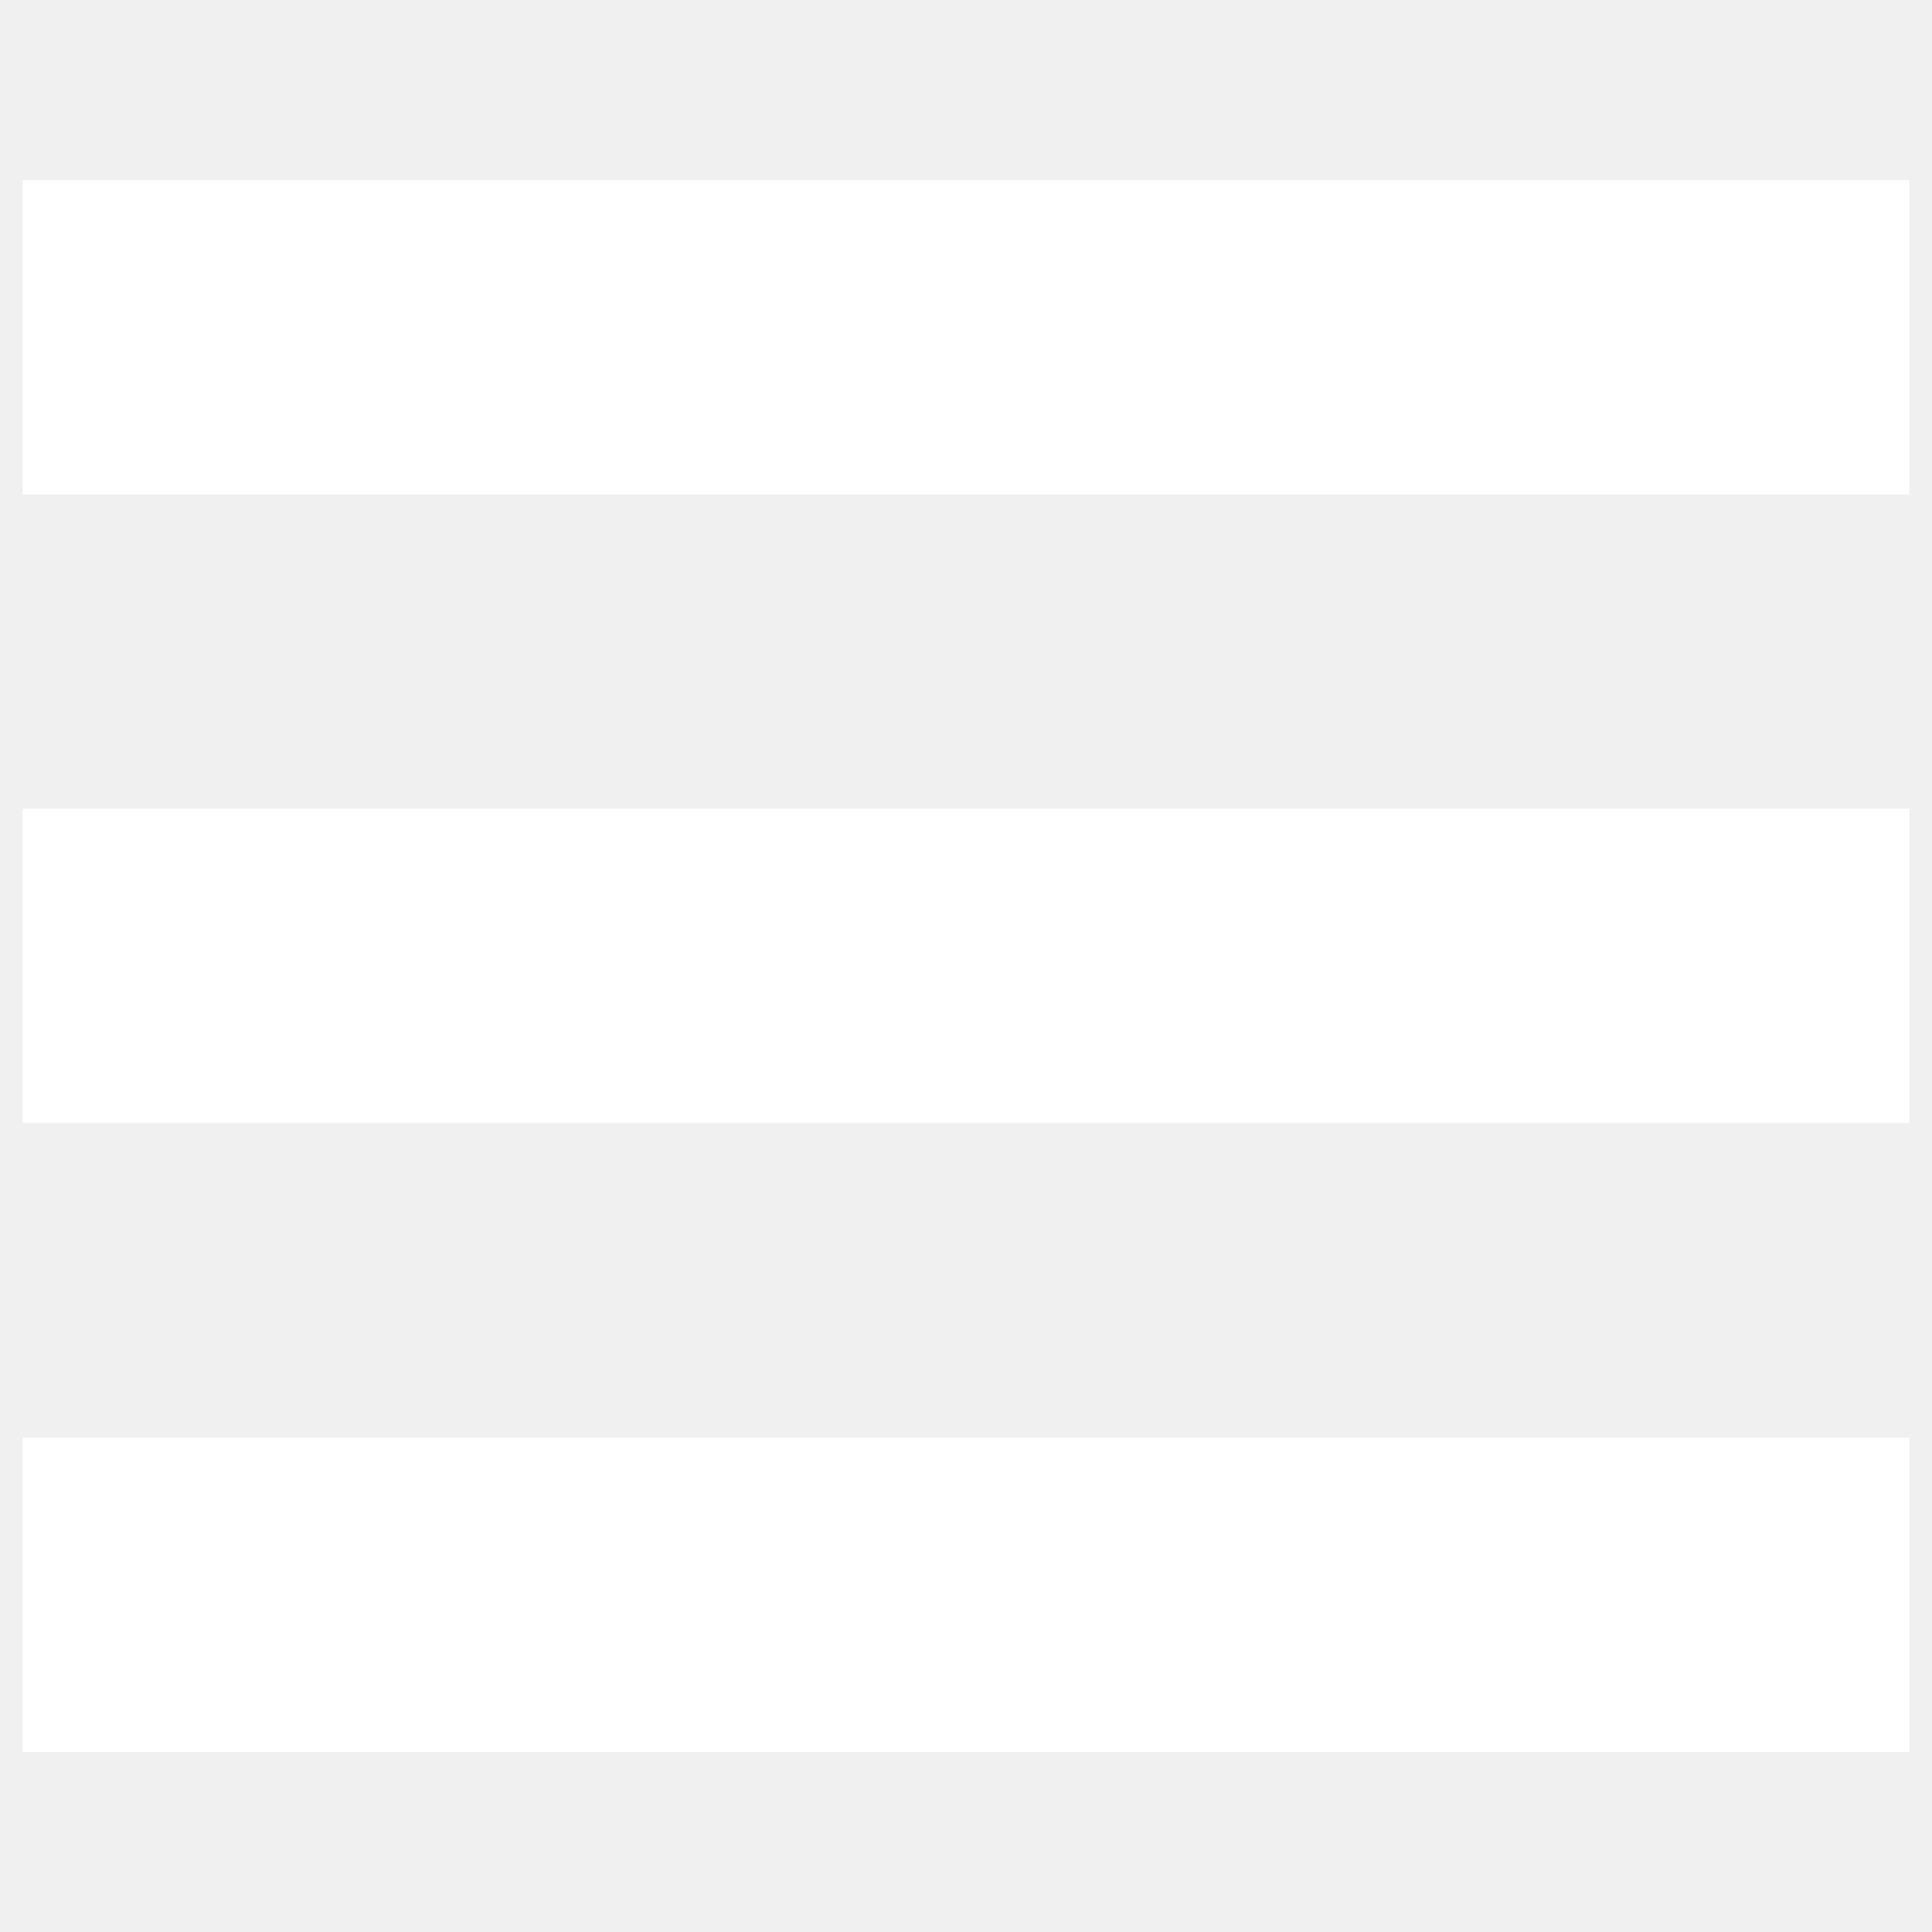
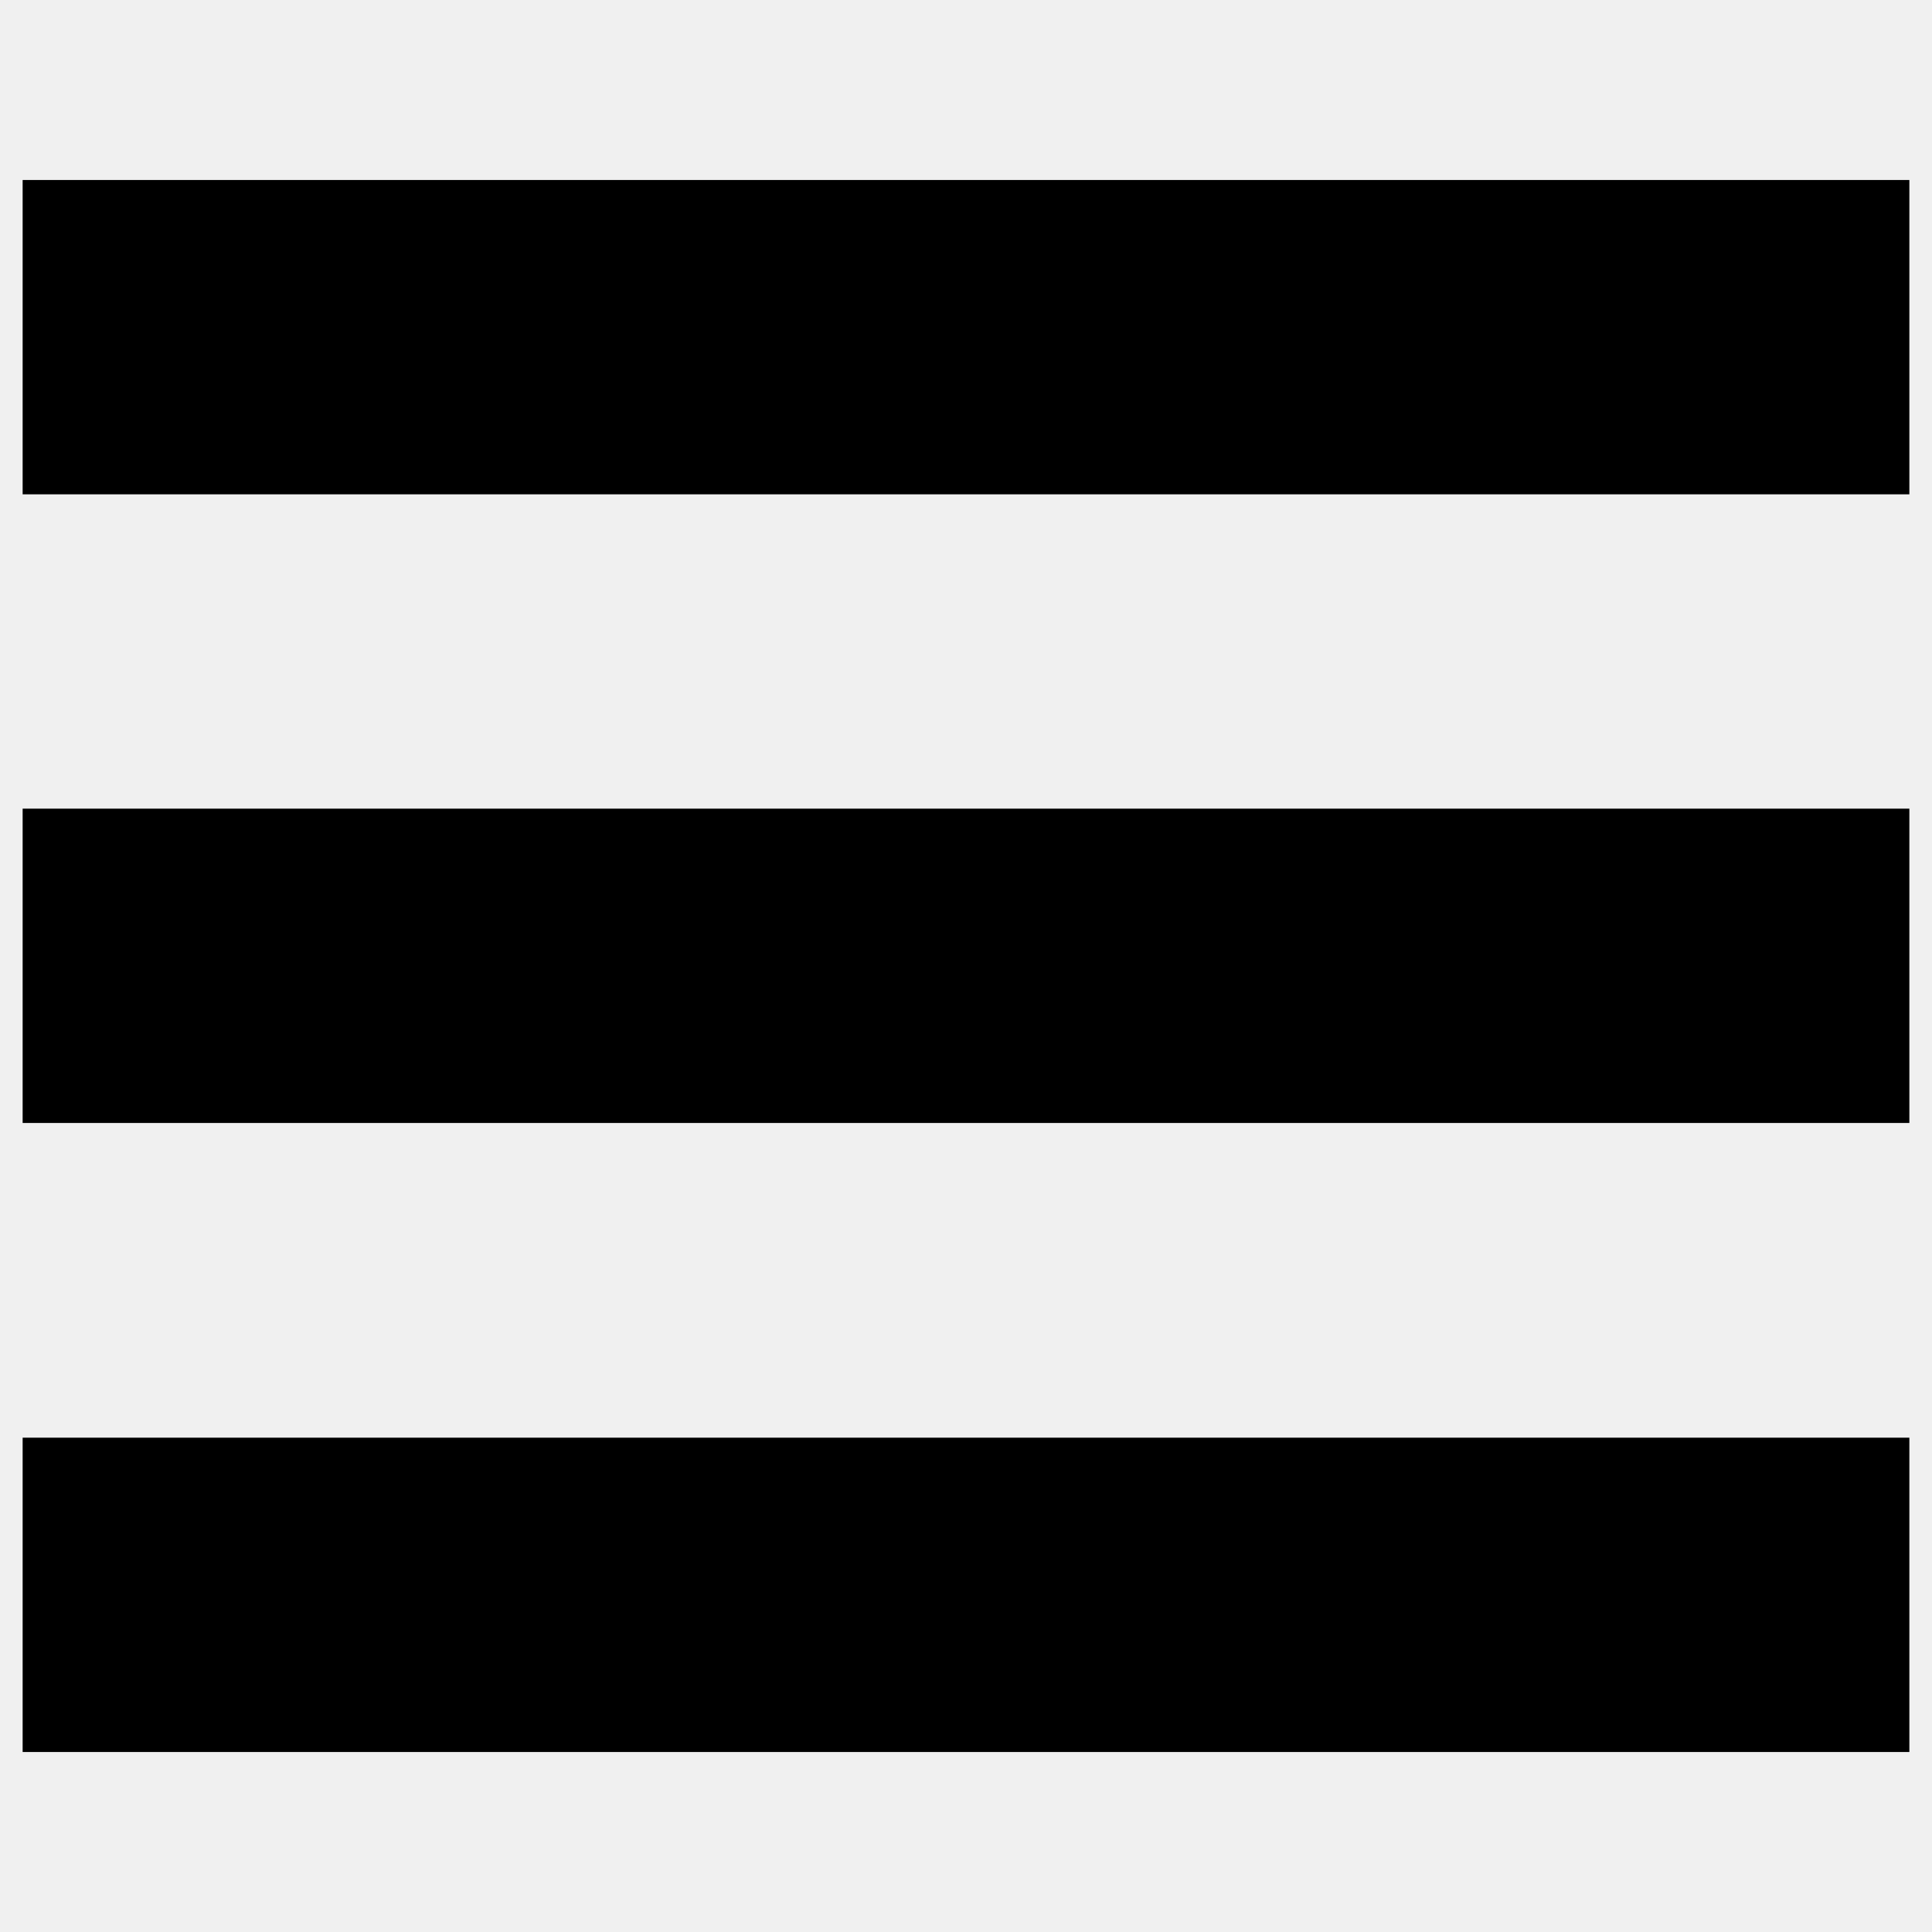
<svg xmlns="http://www.w3.org/2000/svg" version="1.1" id="Layer_1" x="0px" y="0px" viewBox="0 0 512 512" style="enable-background:new 0 0 512 512;" xml:space="preserve">
  <style type="text/css">
- 	.st0{fill:#ffffff;}
+ 	.st0{fill:#000000;}
</style>
  <g>
    <rect x="6" y="47.7" class="st0" width="500" height="83.3" />
    <rect x="6" y="214.3" class="st0" width="500" height="83.3" />
    <rect x="6" y="381" class="st0" width="500" height="83.3" />
  </g>
</svg>
